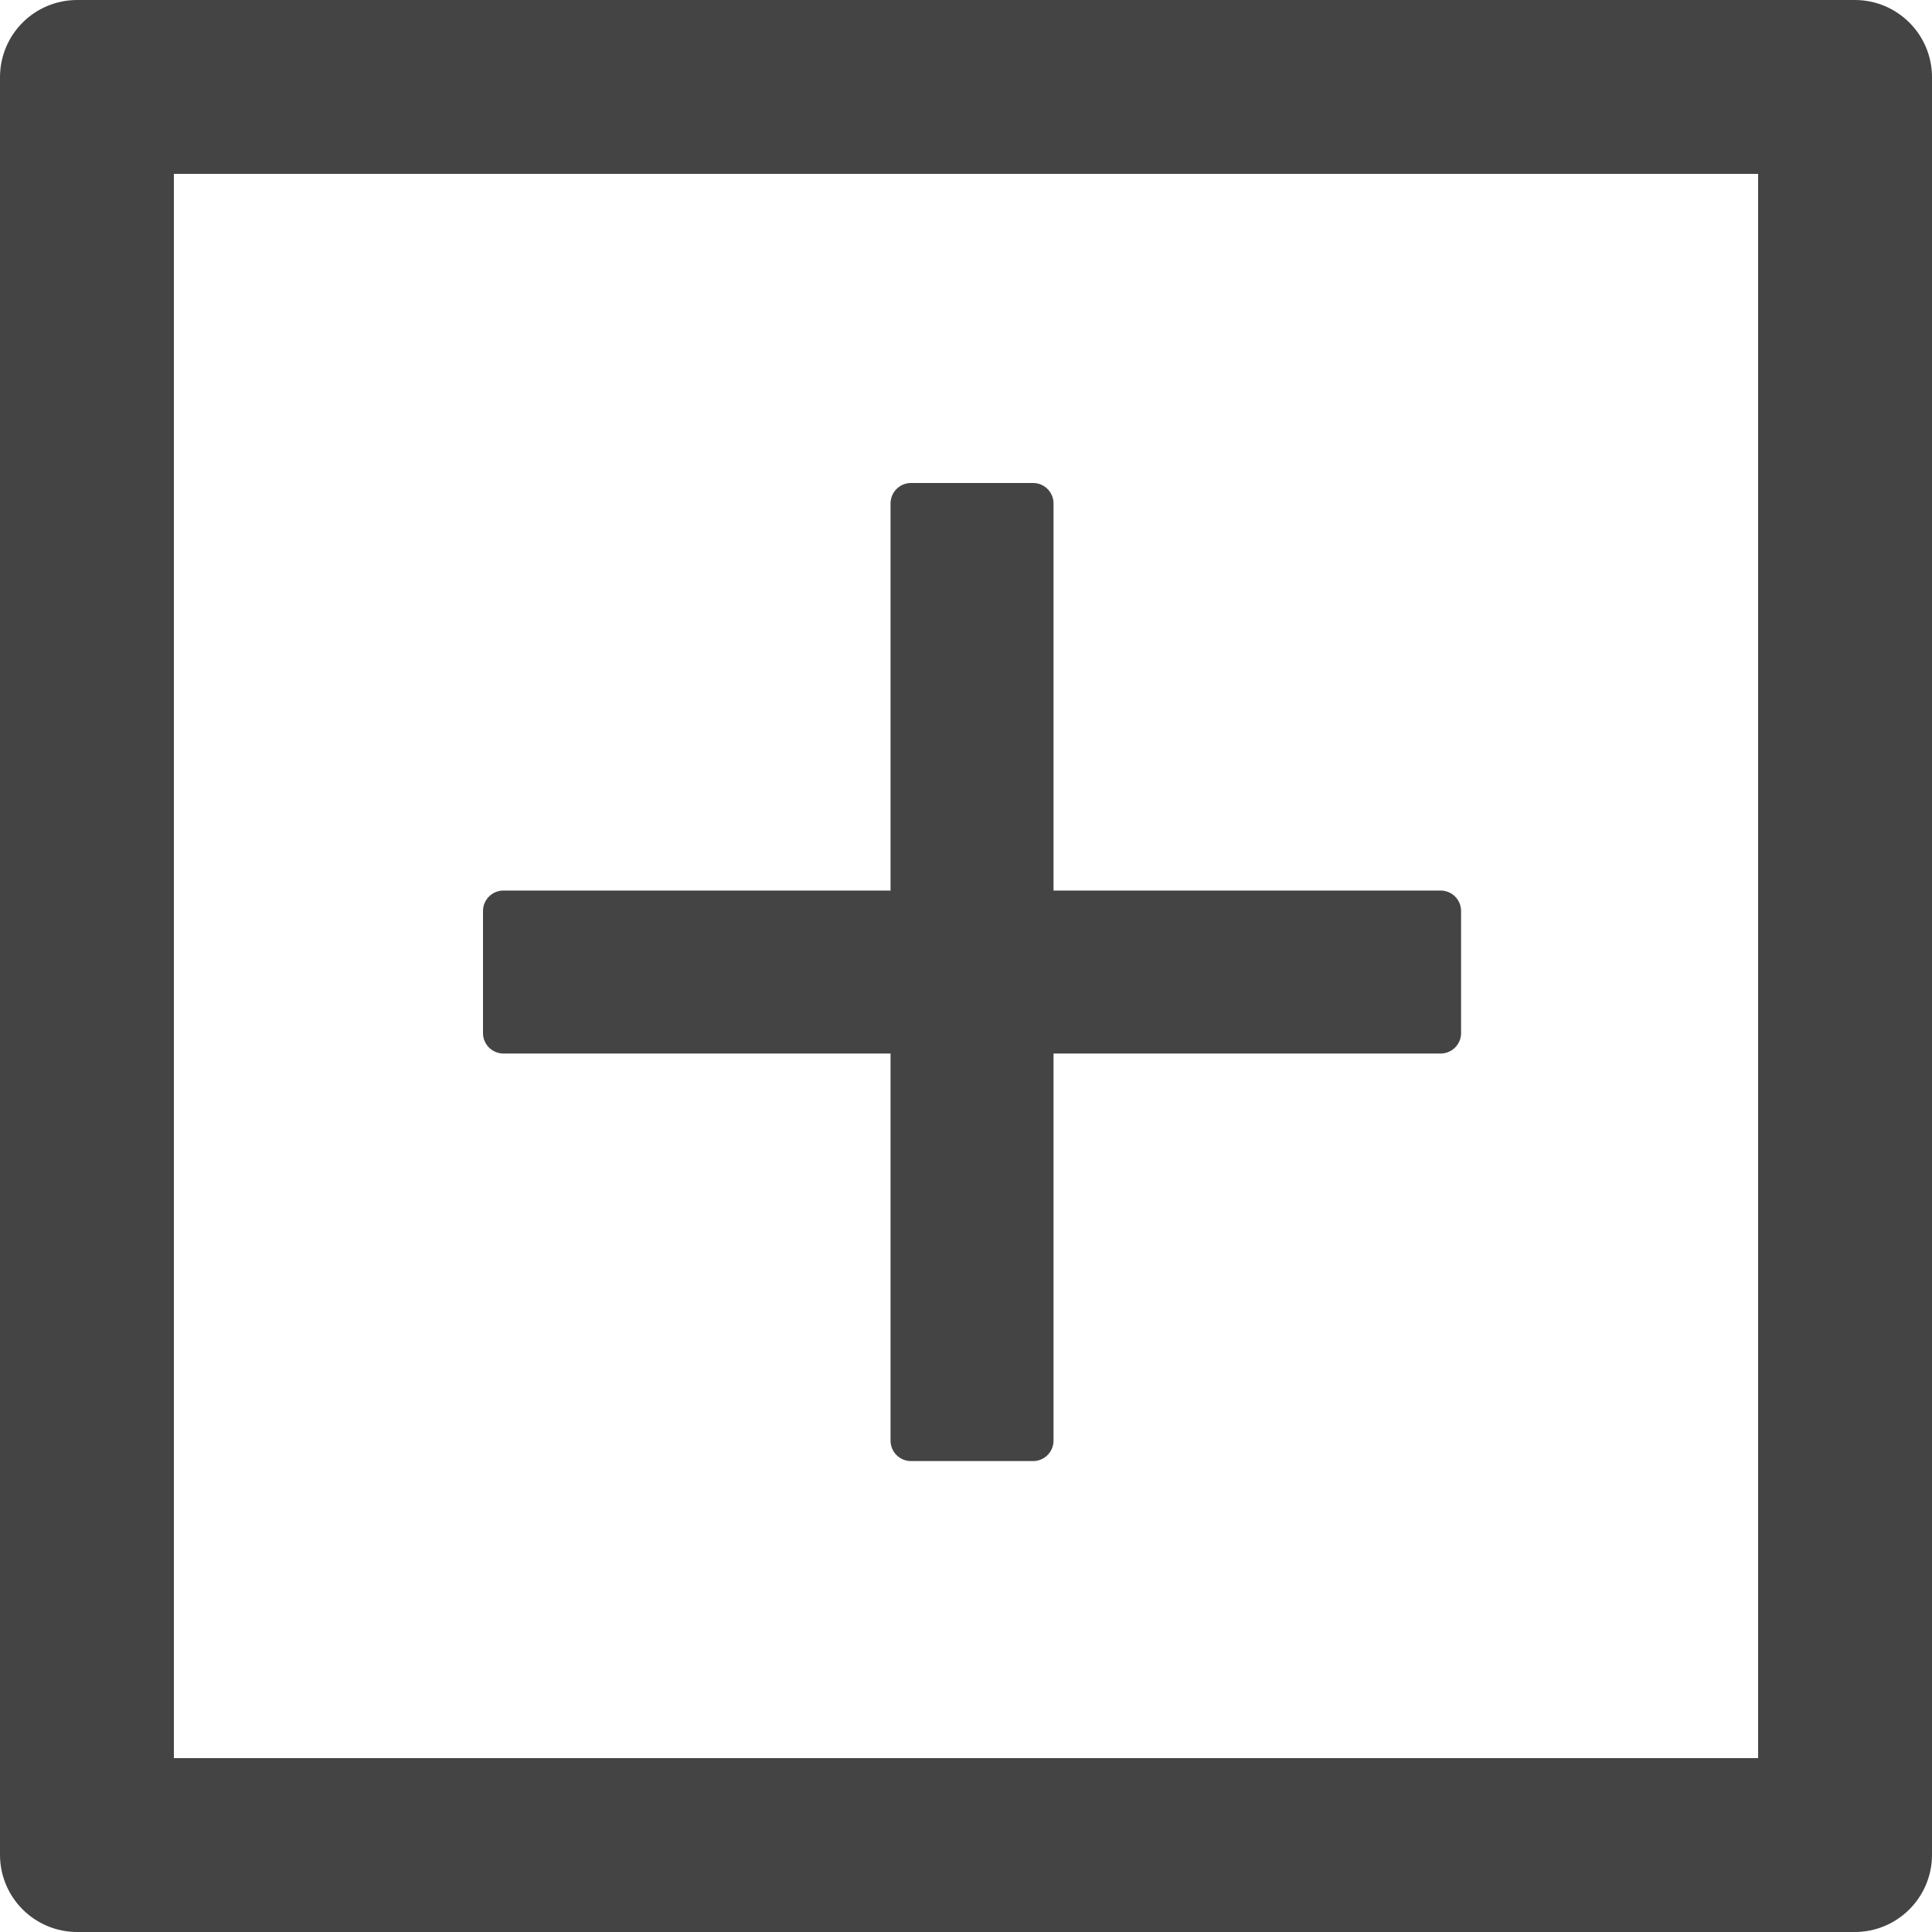
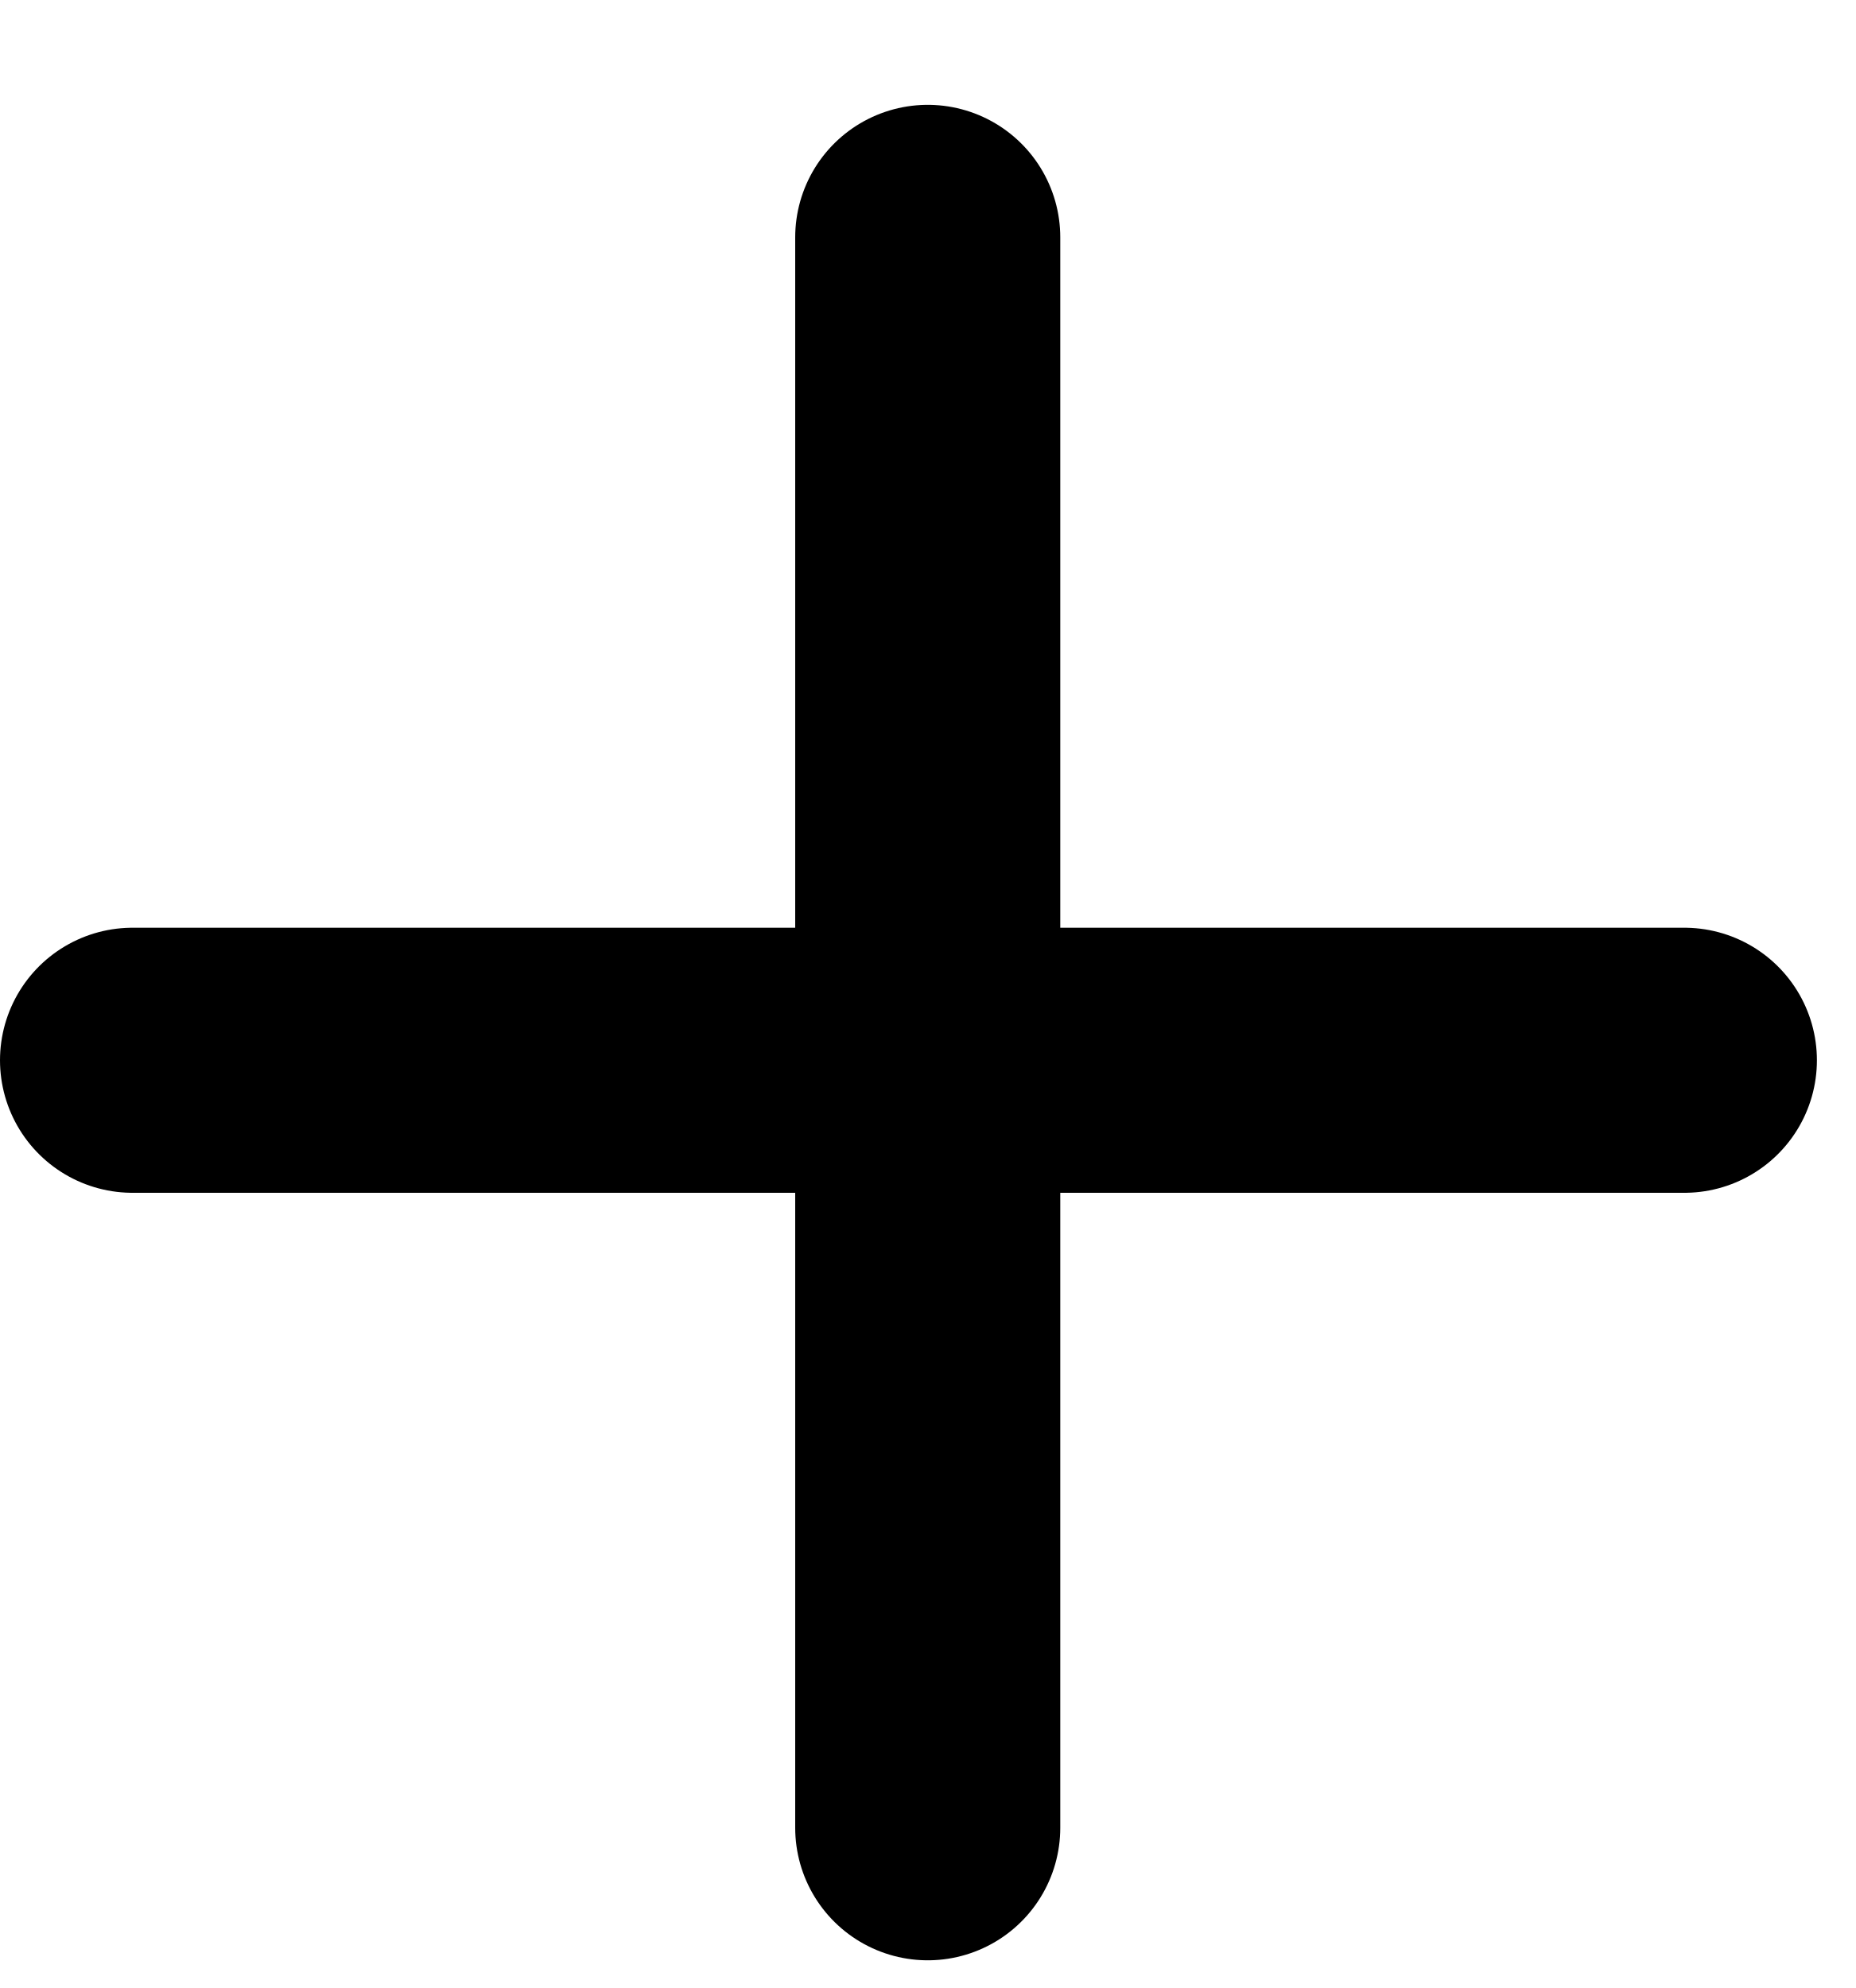
- <svg xmlns="http://www.w3.org/2000/svg" width="20" height="20" viewBox="0 0 20 20" fill="none">
-   <path d="M5.211 10.906H9.219V14.914C9.219 15.03 9.314 15.125 9.43 15.125H10.695C10.811 15.125 10.906 15.03 10.906 14.914V10.906H14.914C15.03 10.906 15.125 10.811 15.125 10.695V9.43C15.125 9.314 15.03 9.219 14.914 9.219H10.906V5.211C10.906 5.095 10.811 5 10.695 5H9.43C9.314 5 9.219 5.095 9.219 5.211V9.219H5.211C5.095 9.219 5 9.314 5 9.43V10.695C5 10.811 5.095 10.906 5.211 10.906Z" fill="#444444" />
-   <path d="M19.2 0H0.8C0.357 0 0 0.357 0 0.8V19.2C0 19.642 0.357 20 0.8 20H19.2C19.642 20 20 19.642 20 19.2V0.8C20 0.357 19.642 0 19.2 0ZM18.2 18.2H1.8V1.8H18.2V18.2Z" fill="#444444" />
+ <svg xmlns="http://www.w3.org/2000/svg" width="14" height="15" viewBox="0 0 14 15" fill="none">
+   <path d="M7 1.791V13.791" stroke="black" stroke-width="2" stroke-linecap="round" stroke-linejoin="round" />
+   <path d="M12.709 8L1 8" stroke="black" stroke-width="2" stroke-linecap="round" stroke-linejoin="round" />
</svg>
